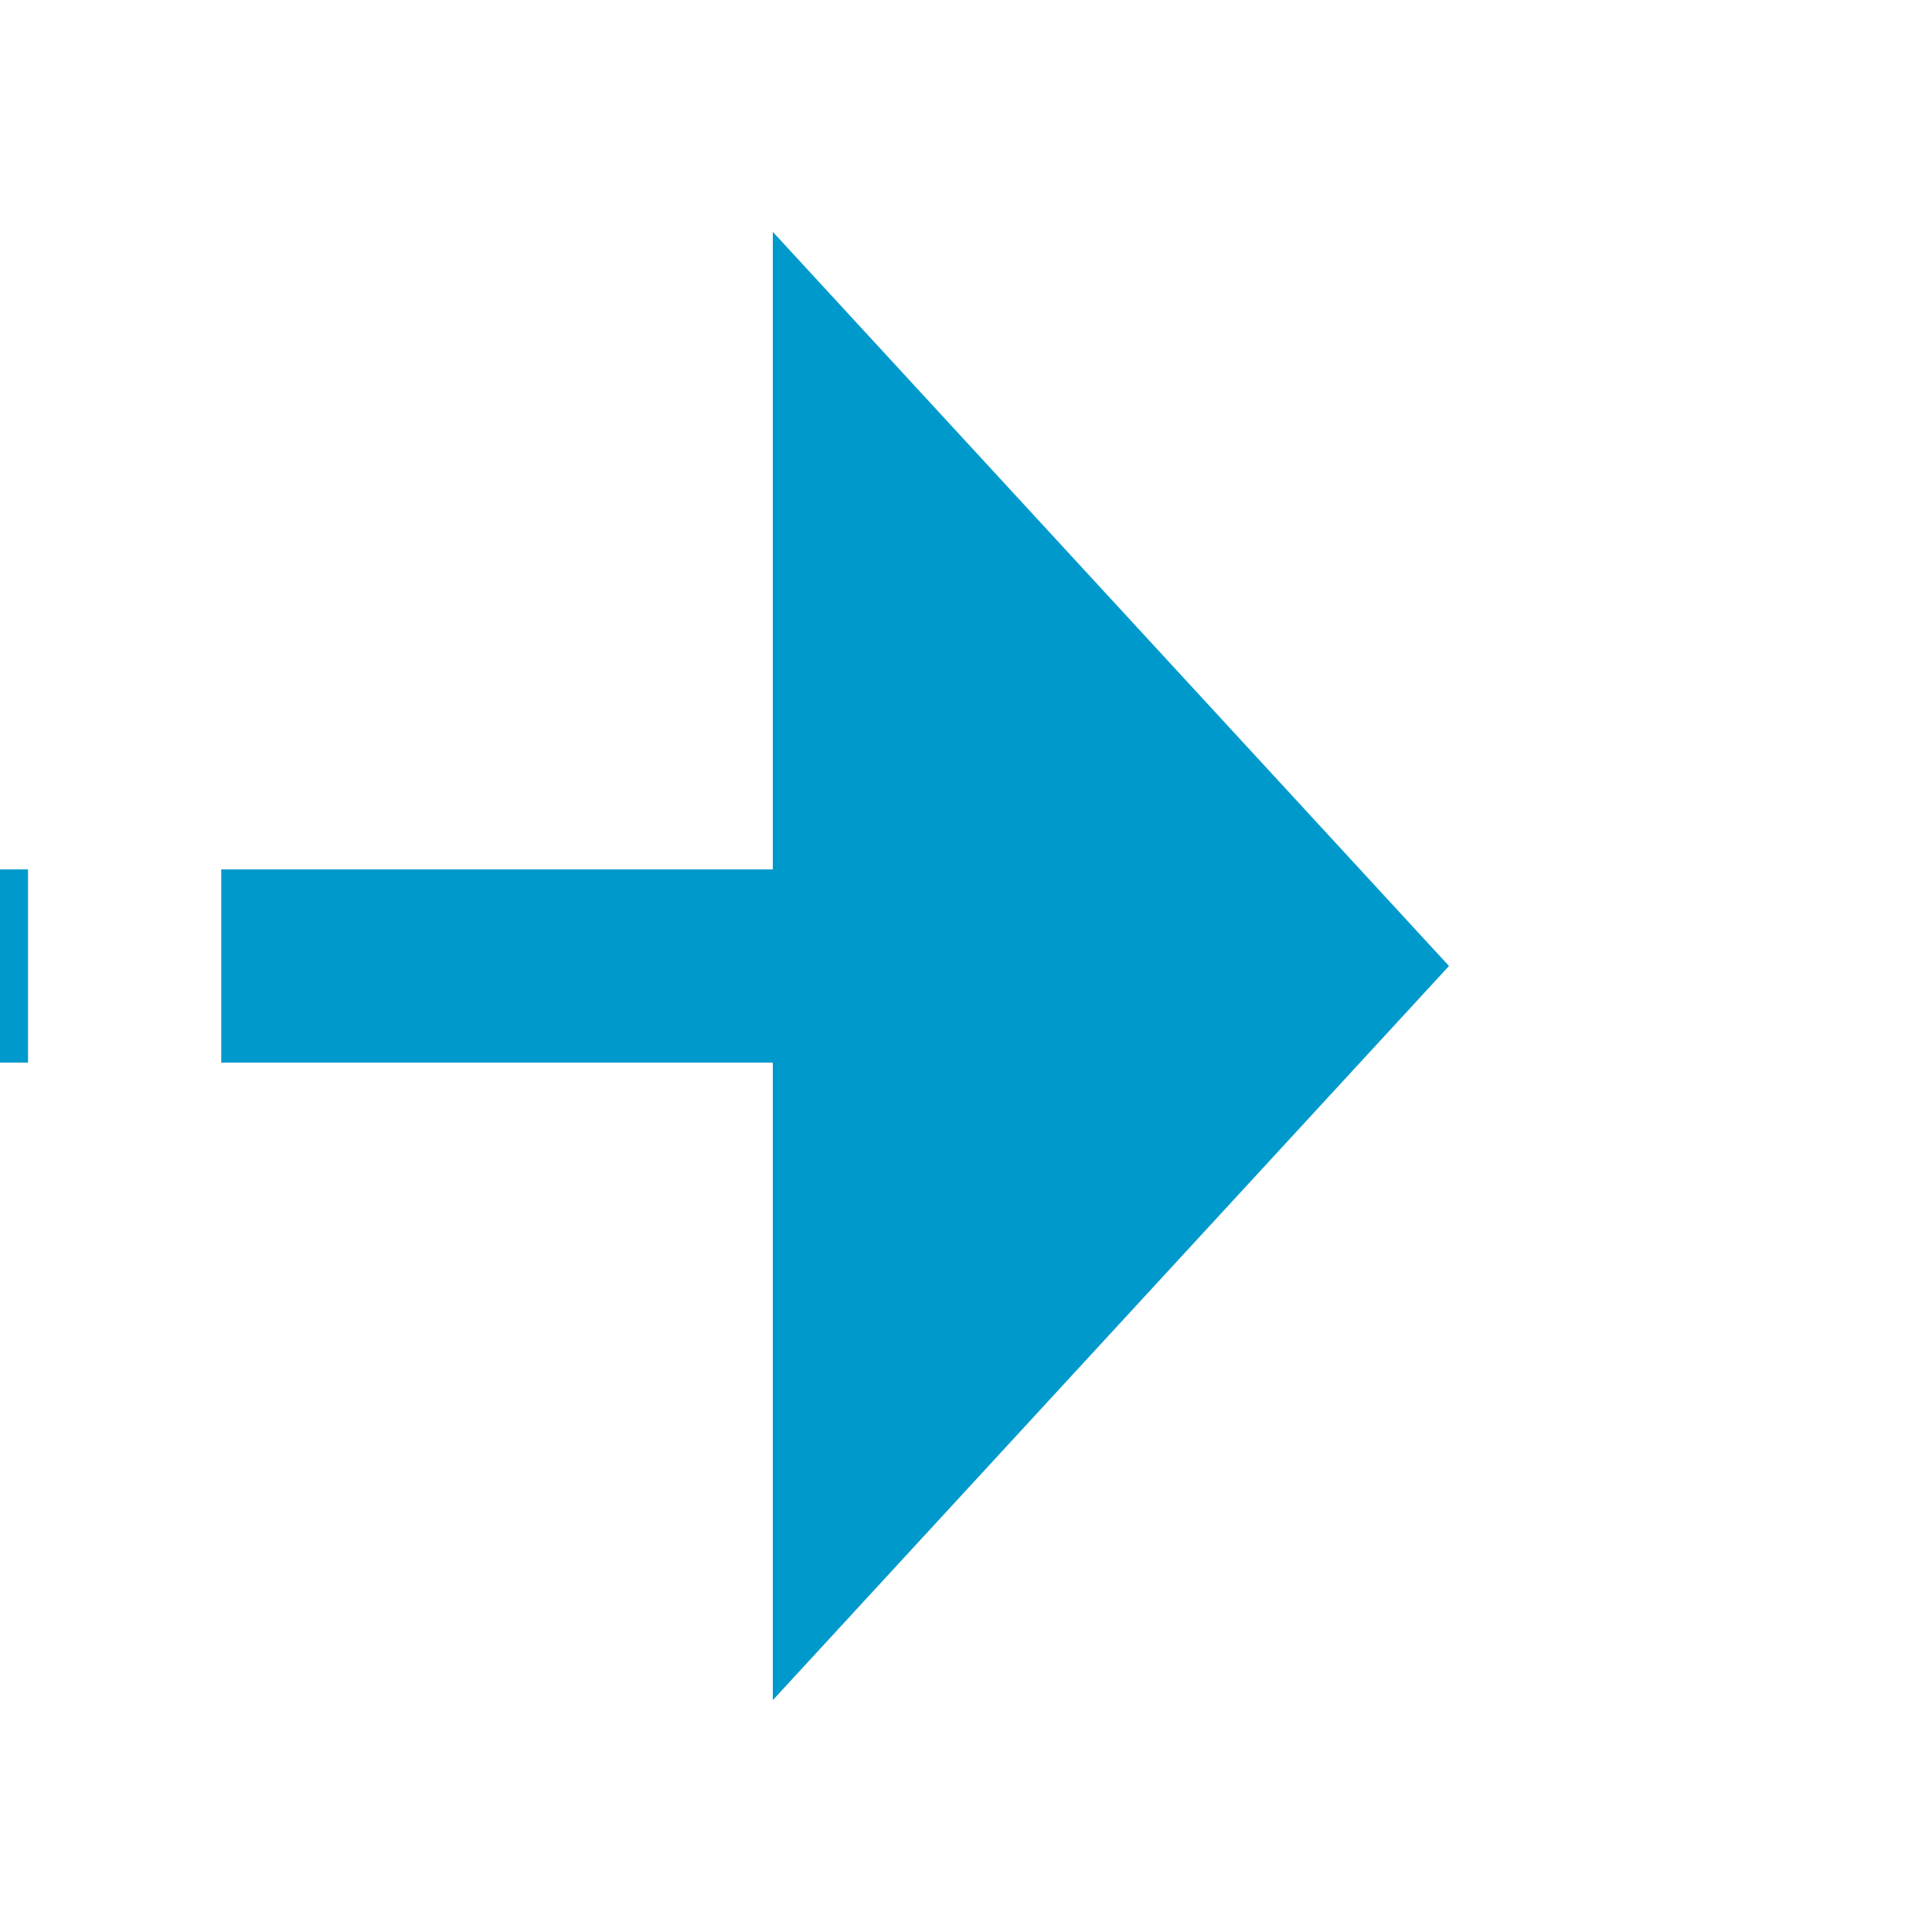
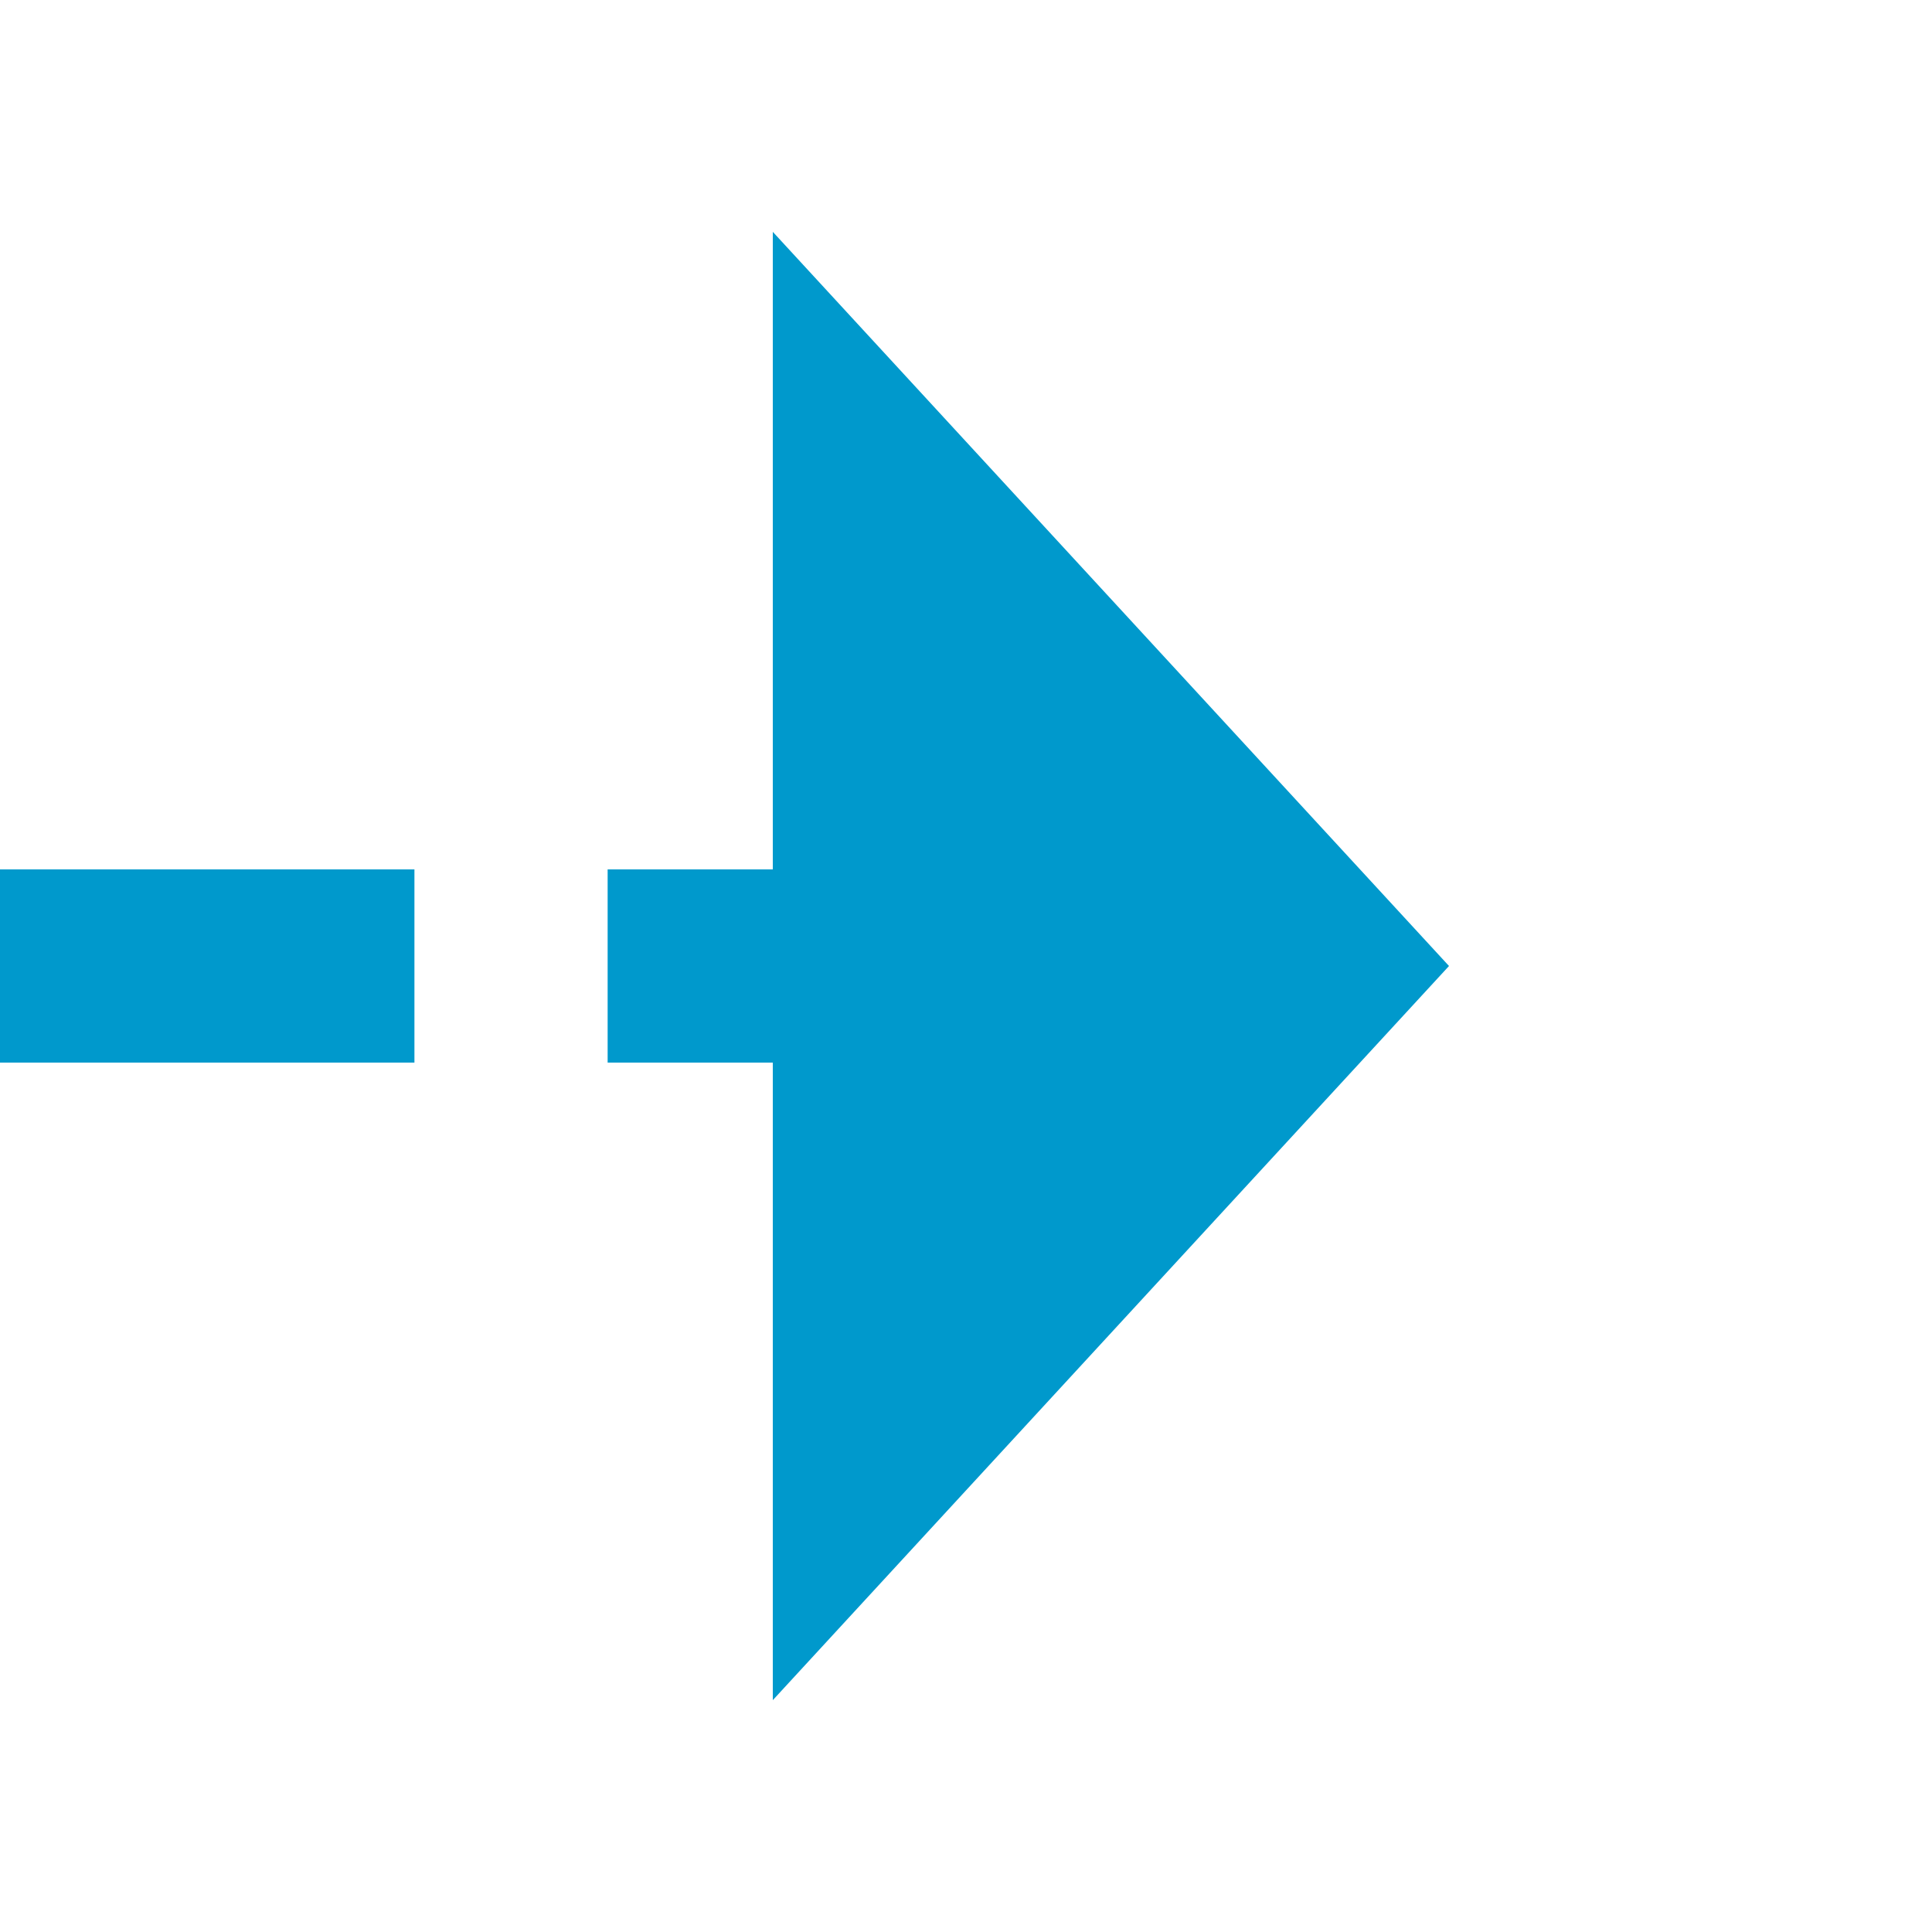
- <svg xmlns="http://www.w3.org/2000/svg" version="1.1" width="20px" height="20px" preserveAspectRatio="xMinYMid meet" viewBox="845 483 20 18">
-   <path d="M 740 541  L 795 541  A 5 5 0 0 0 800 536 L 800 497  A 5 5 0 0 1 805 492 L 854 492  " stroke-width="2" stroke-dasharray="6,2" stroke="rgba(0, 153, 204, 1)" fill="none" class="stroke" />
-   <path d="M 853 499.6  L 860 492  L 853 484.4  L 853 499.6  Z " fill-rule="nonzero" fill="rgba(0, 153, 204, 1)" stroke="none" class="fill" />
+ <svg xmlns="http://www.w3.org/2000/svg" version="1.1" width="20px" height="20px" preserveAspectRatio="xMinYMid meet" viewBox="845 683 20 18">
+   <path d="M 740 721  L 795 721  A 5 5 0 0 0 800 716 L 800 697  A 5 5 0 0 1 805 692 L 854 692  " stroke-width="2" stroke-dasharray="6,2" stroke="rgba(0, 153, 204, 1)" fill="none" class="stroke" />
+   <path d="M 853 699.6  L 860 692  L 853 684.4  L 853 699.6  Z " fill-rule="nonzero" fill="rgba(0, 153, 204, 1)" stroke="none" class="fill" />
</svg>
